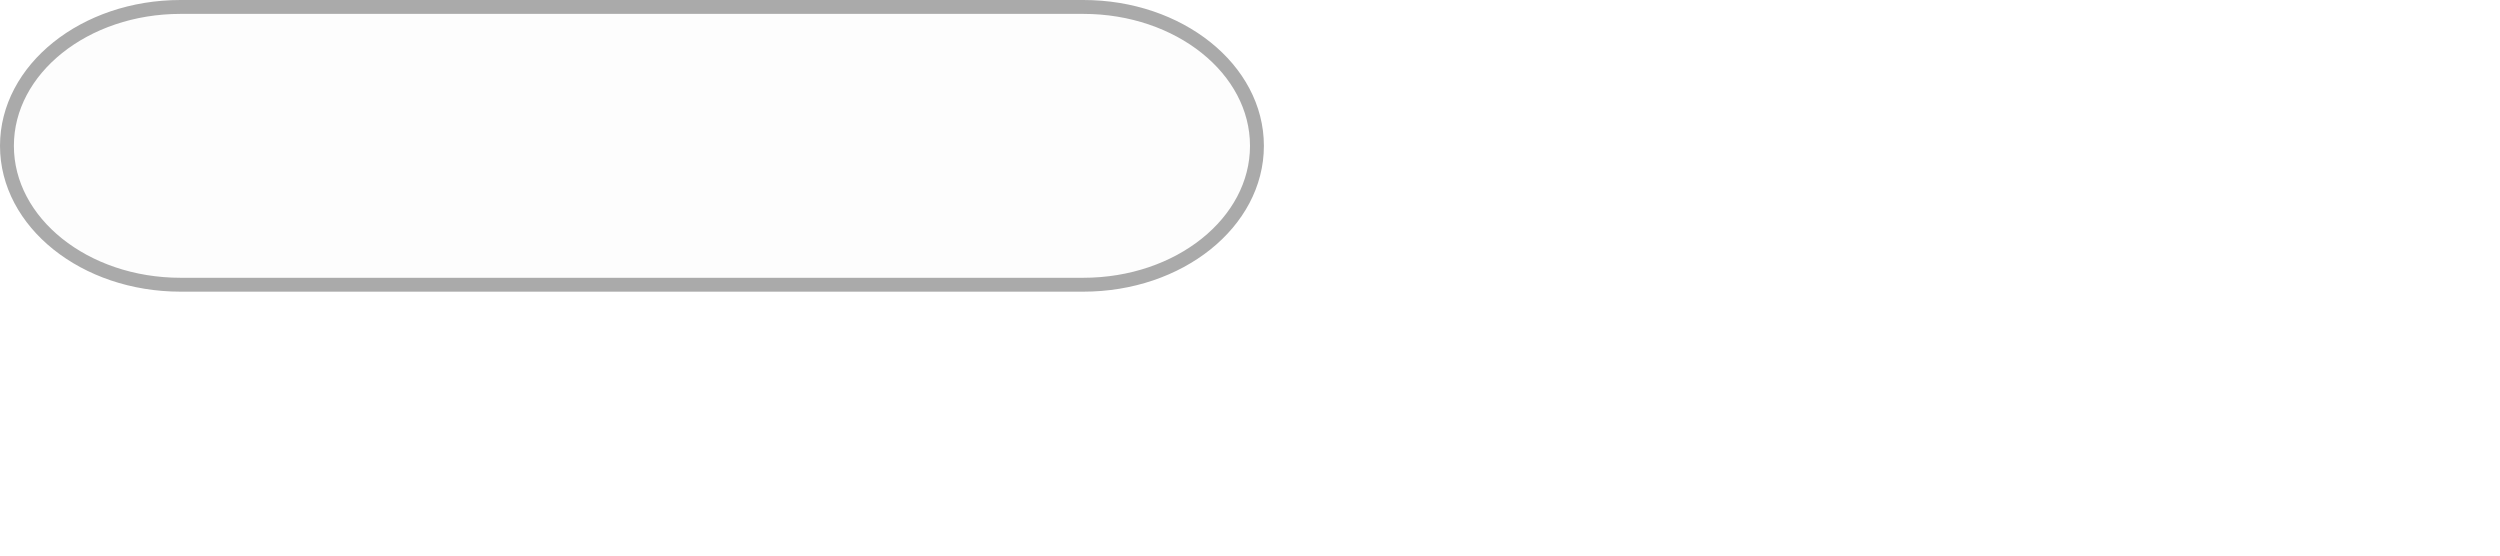
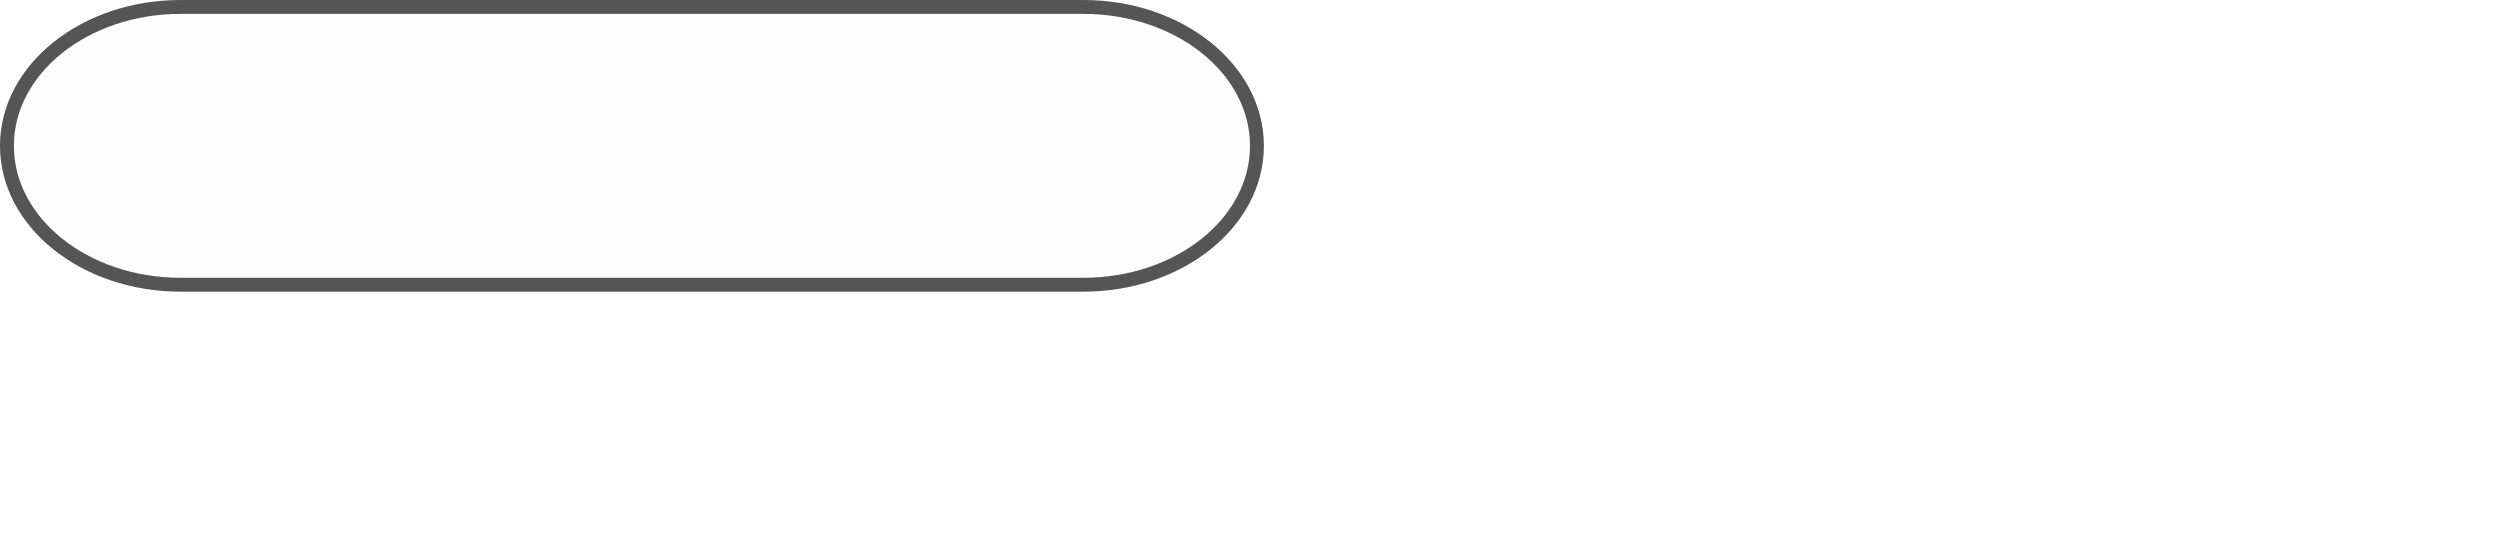
<svg xmlns="http://www.w3.org/2000/svg" height="80px" width="360px">
  <g transform="translate(1,1)">
-     <rect id="rounded-rectangle" height="40px" width="180px" rx="25" stroke="#aaaaaa" fill-opacity="0.1" stroke-width="2px" fill="rgba(0,0,0,0.1)" />
+     <rect id="rounded-rectangle" height="40px" width="180px" rx="25" stroke="#555555" fill-opacity="0.1" stroke-width="2px" fill="rgba(0,0,0,0.1)" />
  </g>
</svg>
